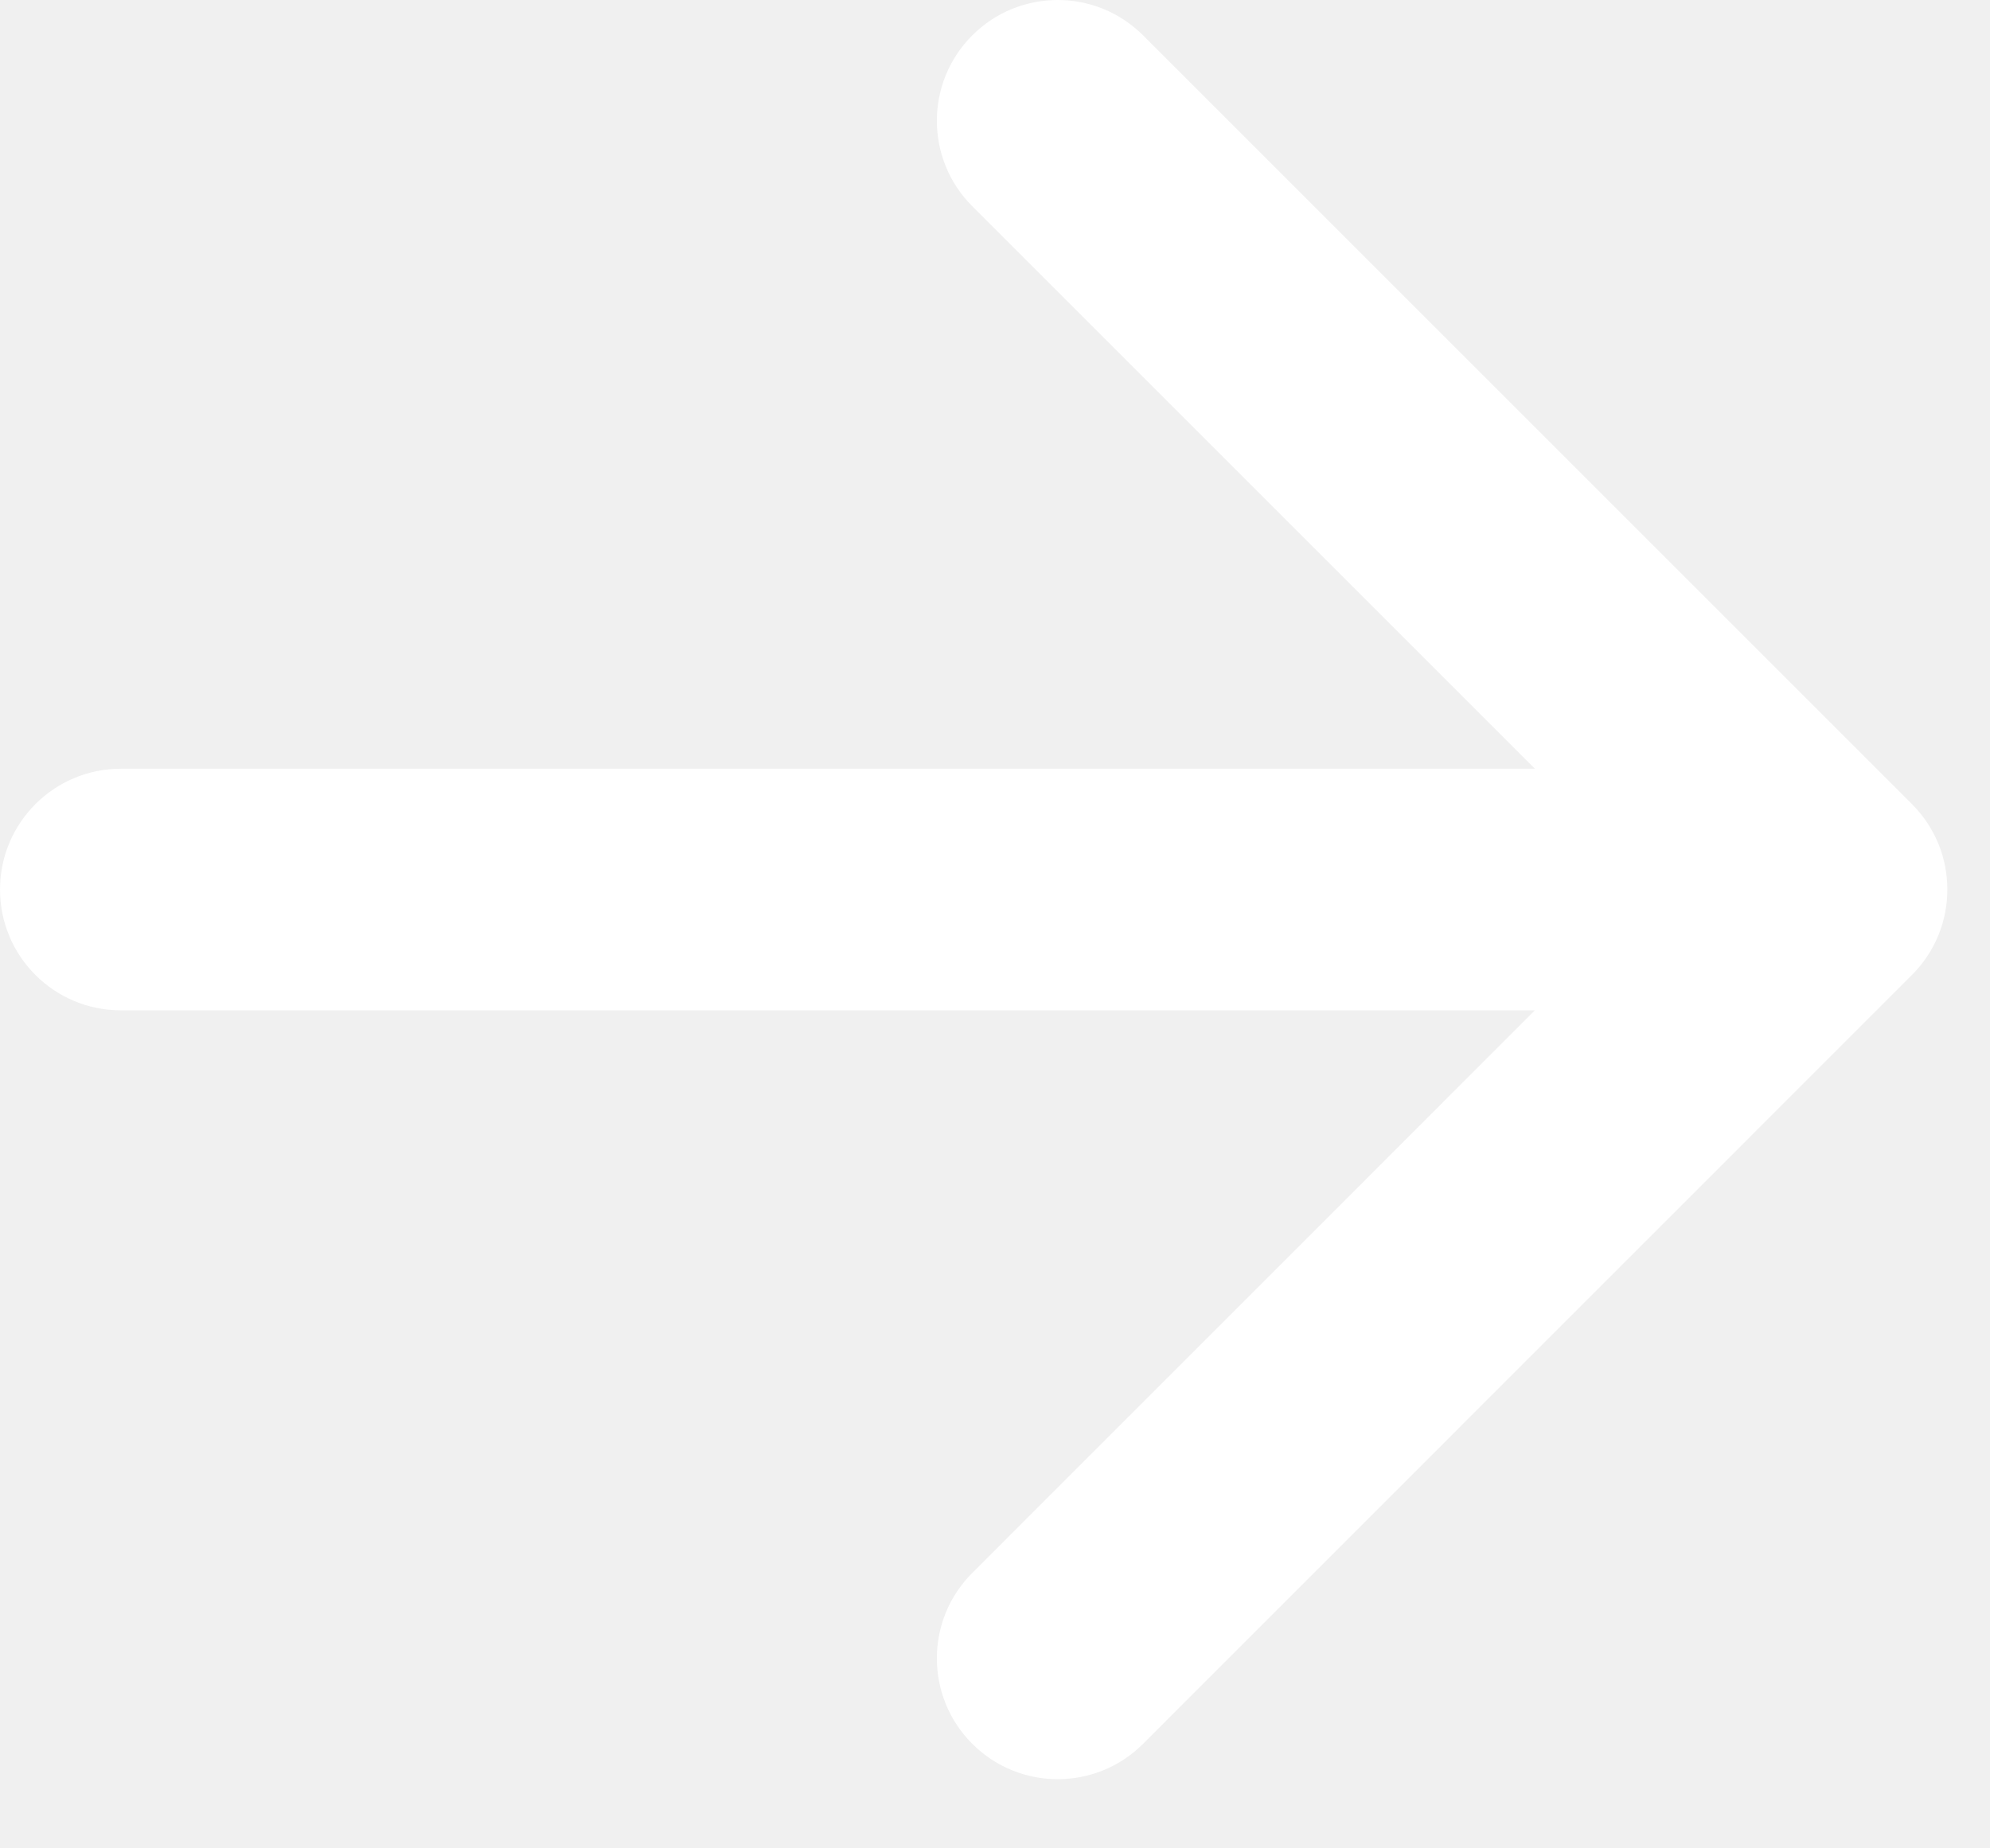
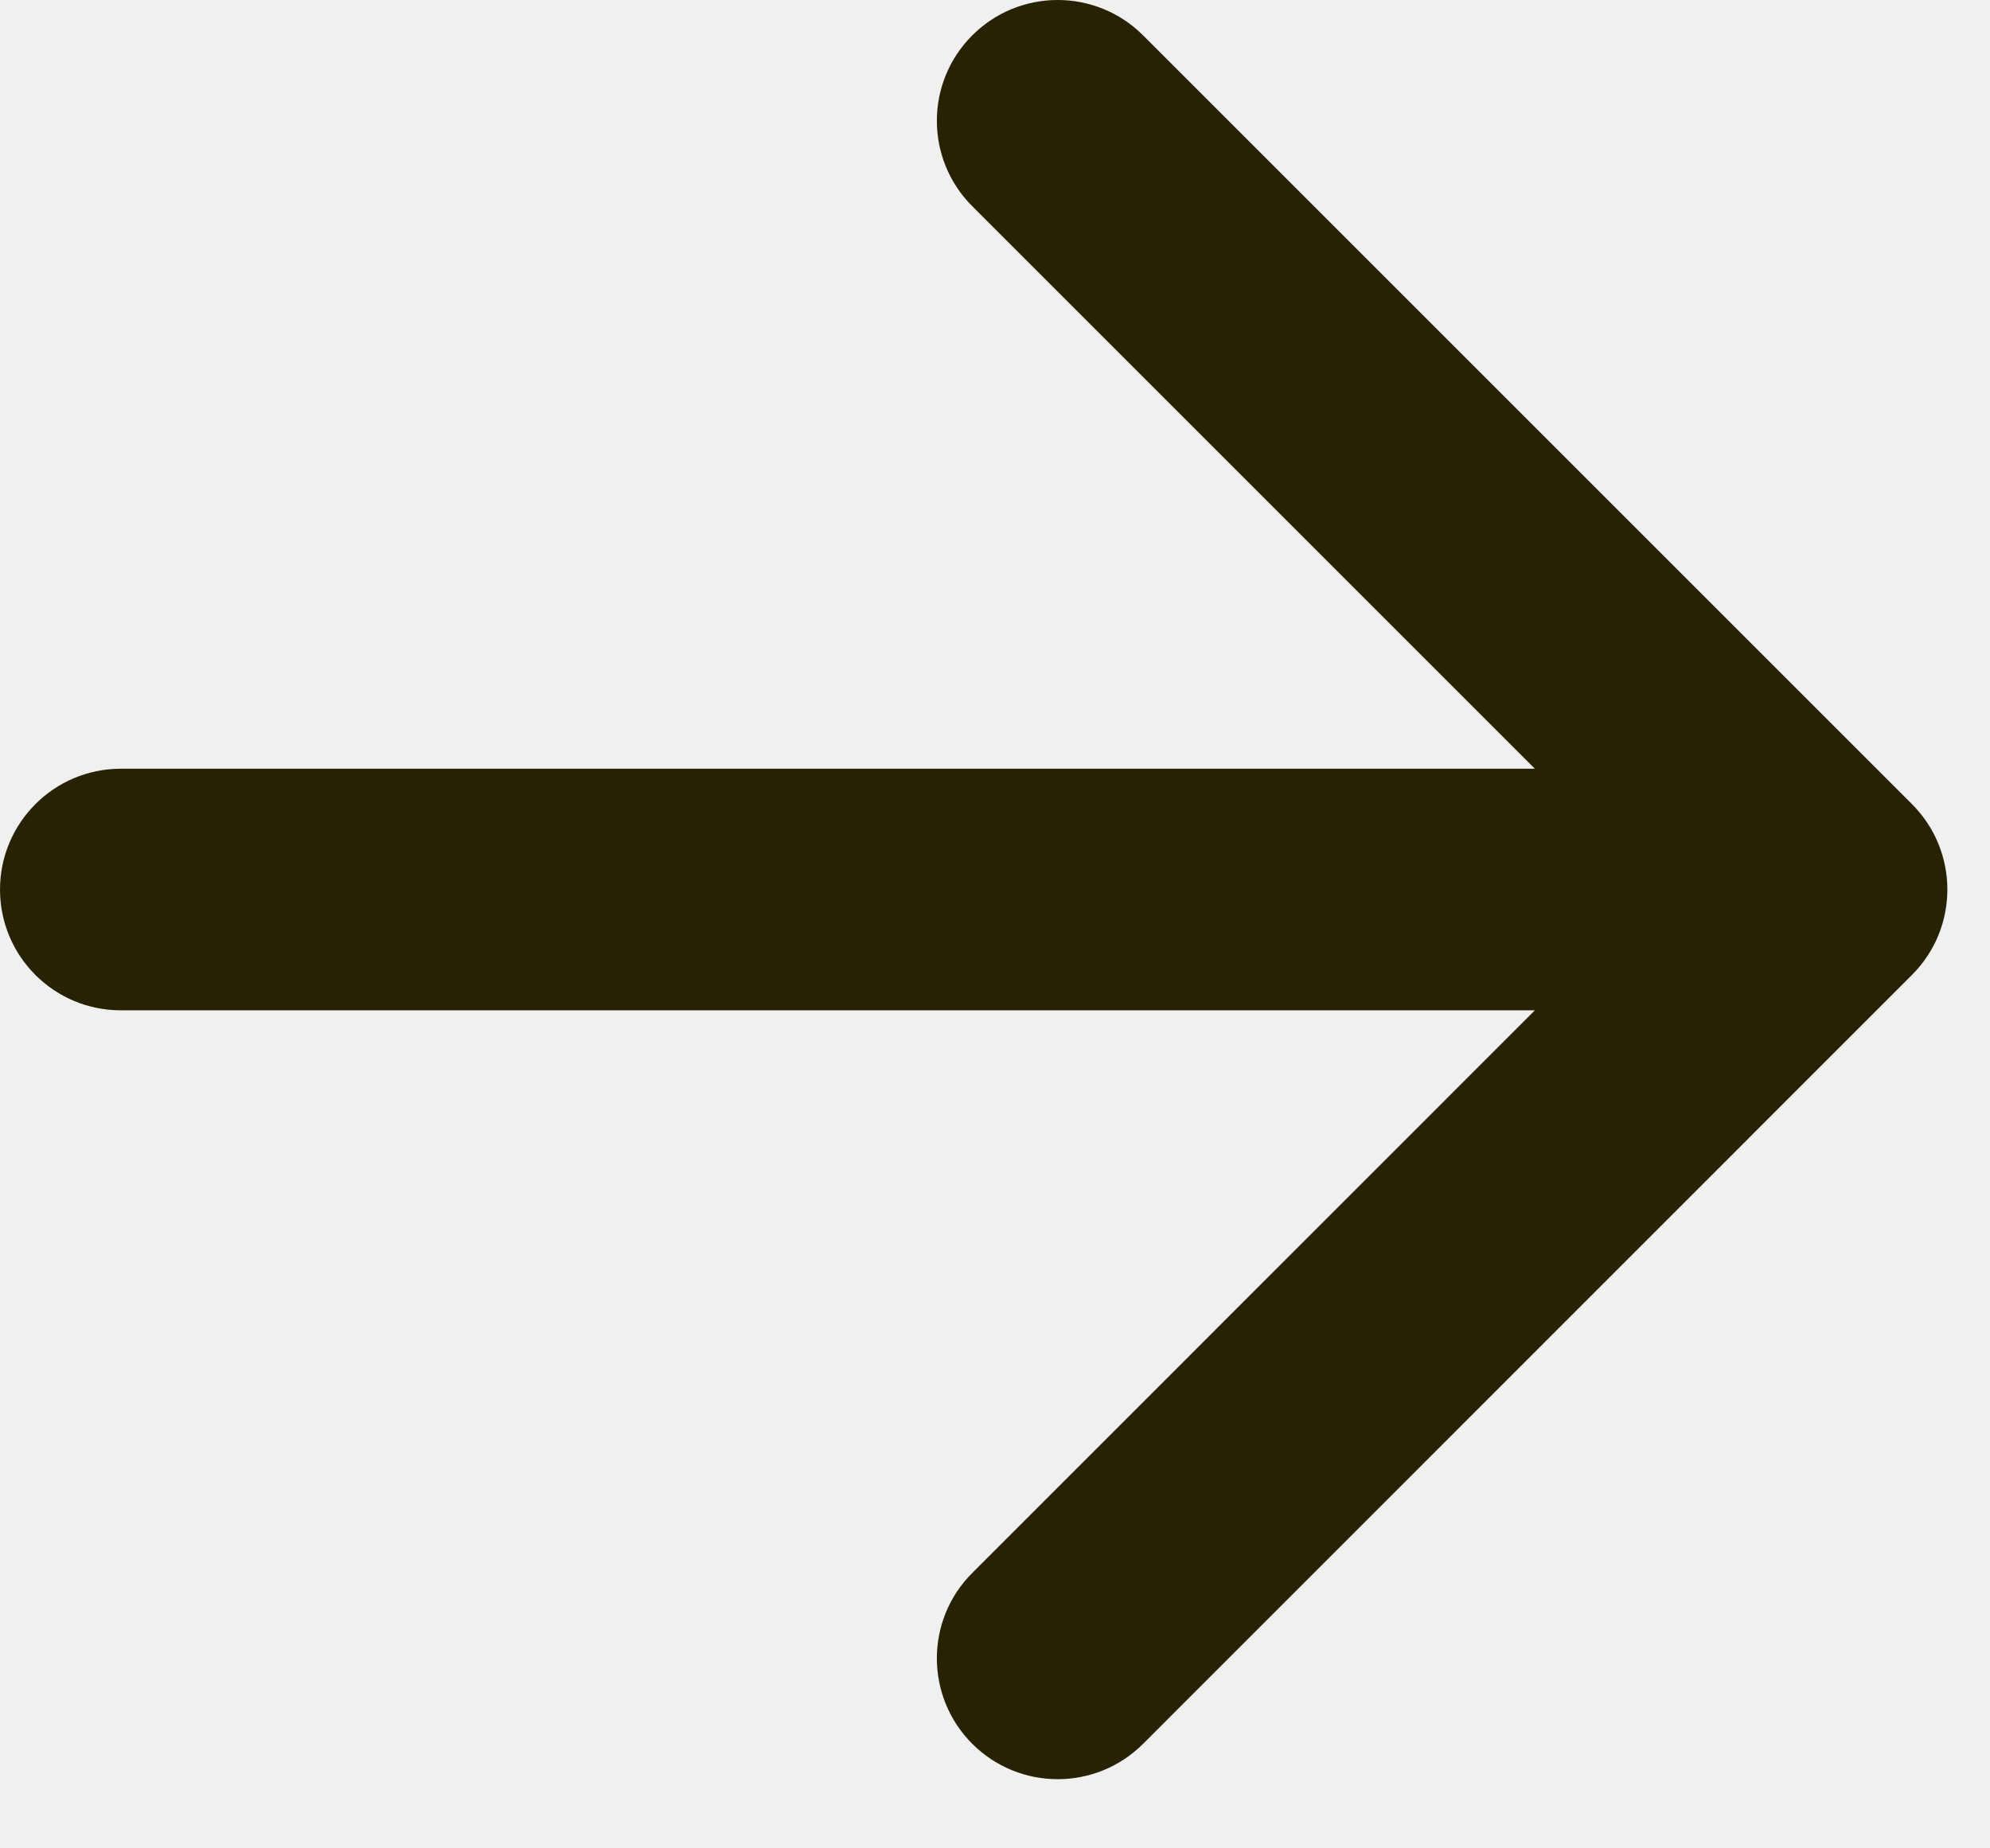
<svg xmlns="http://www.w3.org/2000/svg" width="14" height="13" viewBox="0 0 14 13" fill="none">
-   <path d="M0.85 5.409C0.381 5.409 9.76529e-05 5.79 9.76324e-05 6.259C9.76119e-05 6.729 0.381 7.109 0.85 7.109L0.85 6.259L0.85 5.409ZM13.451 6.86C13.783 6.528 13.783 5.99 13.451 5.658L8.042 0.249C7.71 -0.083 7.172 -0.083 6.84 0.249C6.508 0.581 6.508 1.119 6.84 1.451L11.648 6.259L6.84 11.068C6.508 11.399 6.508 11.938 6.84 12.27C7.172 12.602 7.71 12.602 8.042 12.27L13.451 6.86ZM0.85 6.259L0.85 7.109L12.85 7.109L12.85 6.259L12.85 5.409L0.85 5.409L0.85 6.259Z" fill="white" />
+   <path d="M0.85 5.409C0.381 5.409 9.76529e-05 5.79 9.76324e-05 6.259C9.76119e-05 6.729 0.381 7.109 0.85 7.109L0.85 6.259L0.85 5.409ZM13.451 6.86C13.783 6.528 13.783 5.99 13.451 5.658L8.042 0.249C7.71 -0.083 7.172 -0.083 6.84 0.249C6.508 0.581 6.508 1.119 6.84 1.451L11.648 6.259L6.84 11.068C6.508 11.399 6.508 11.938 6.84 12.27C7.172 12.602 7.71 12.602 8.042 12.27L13.451 6.86ZM0.85 6.259L0.85 7.109L12.85 7.109L12.85 6.259L12.85 5.409L0.85 5.409L0.85 6.259Z" fill="#282204" />
</svg>
